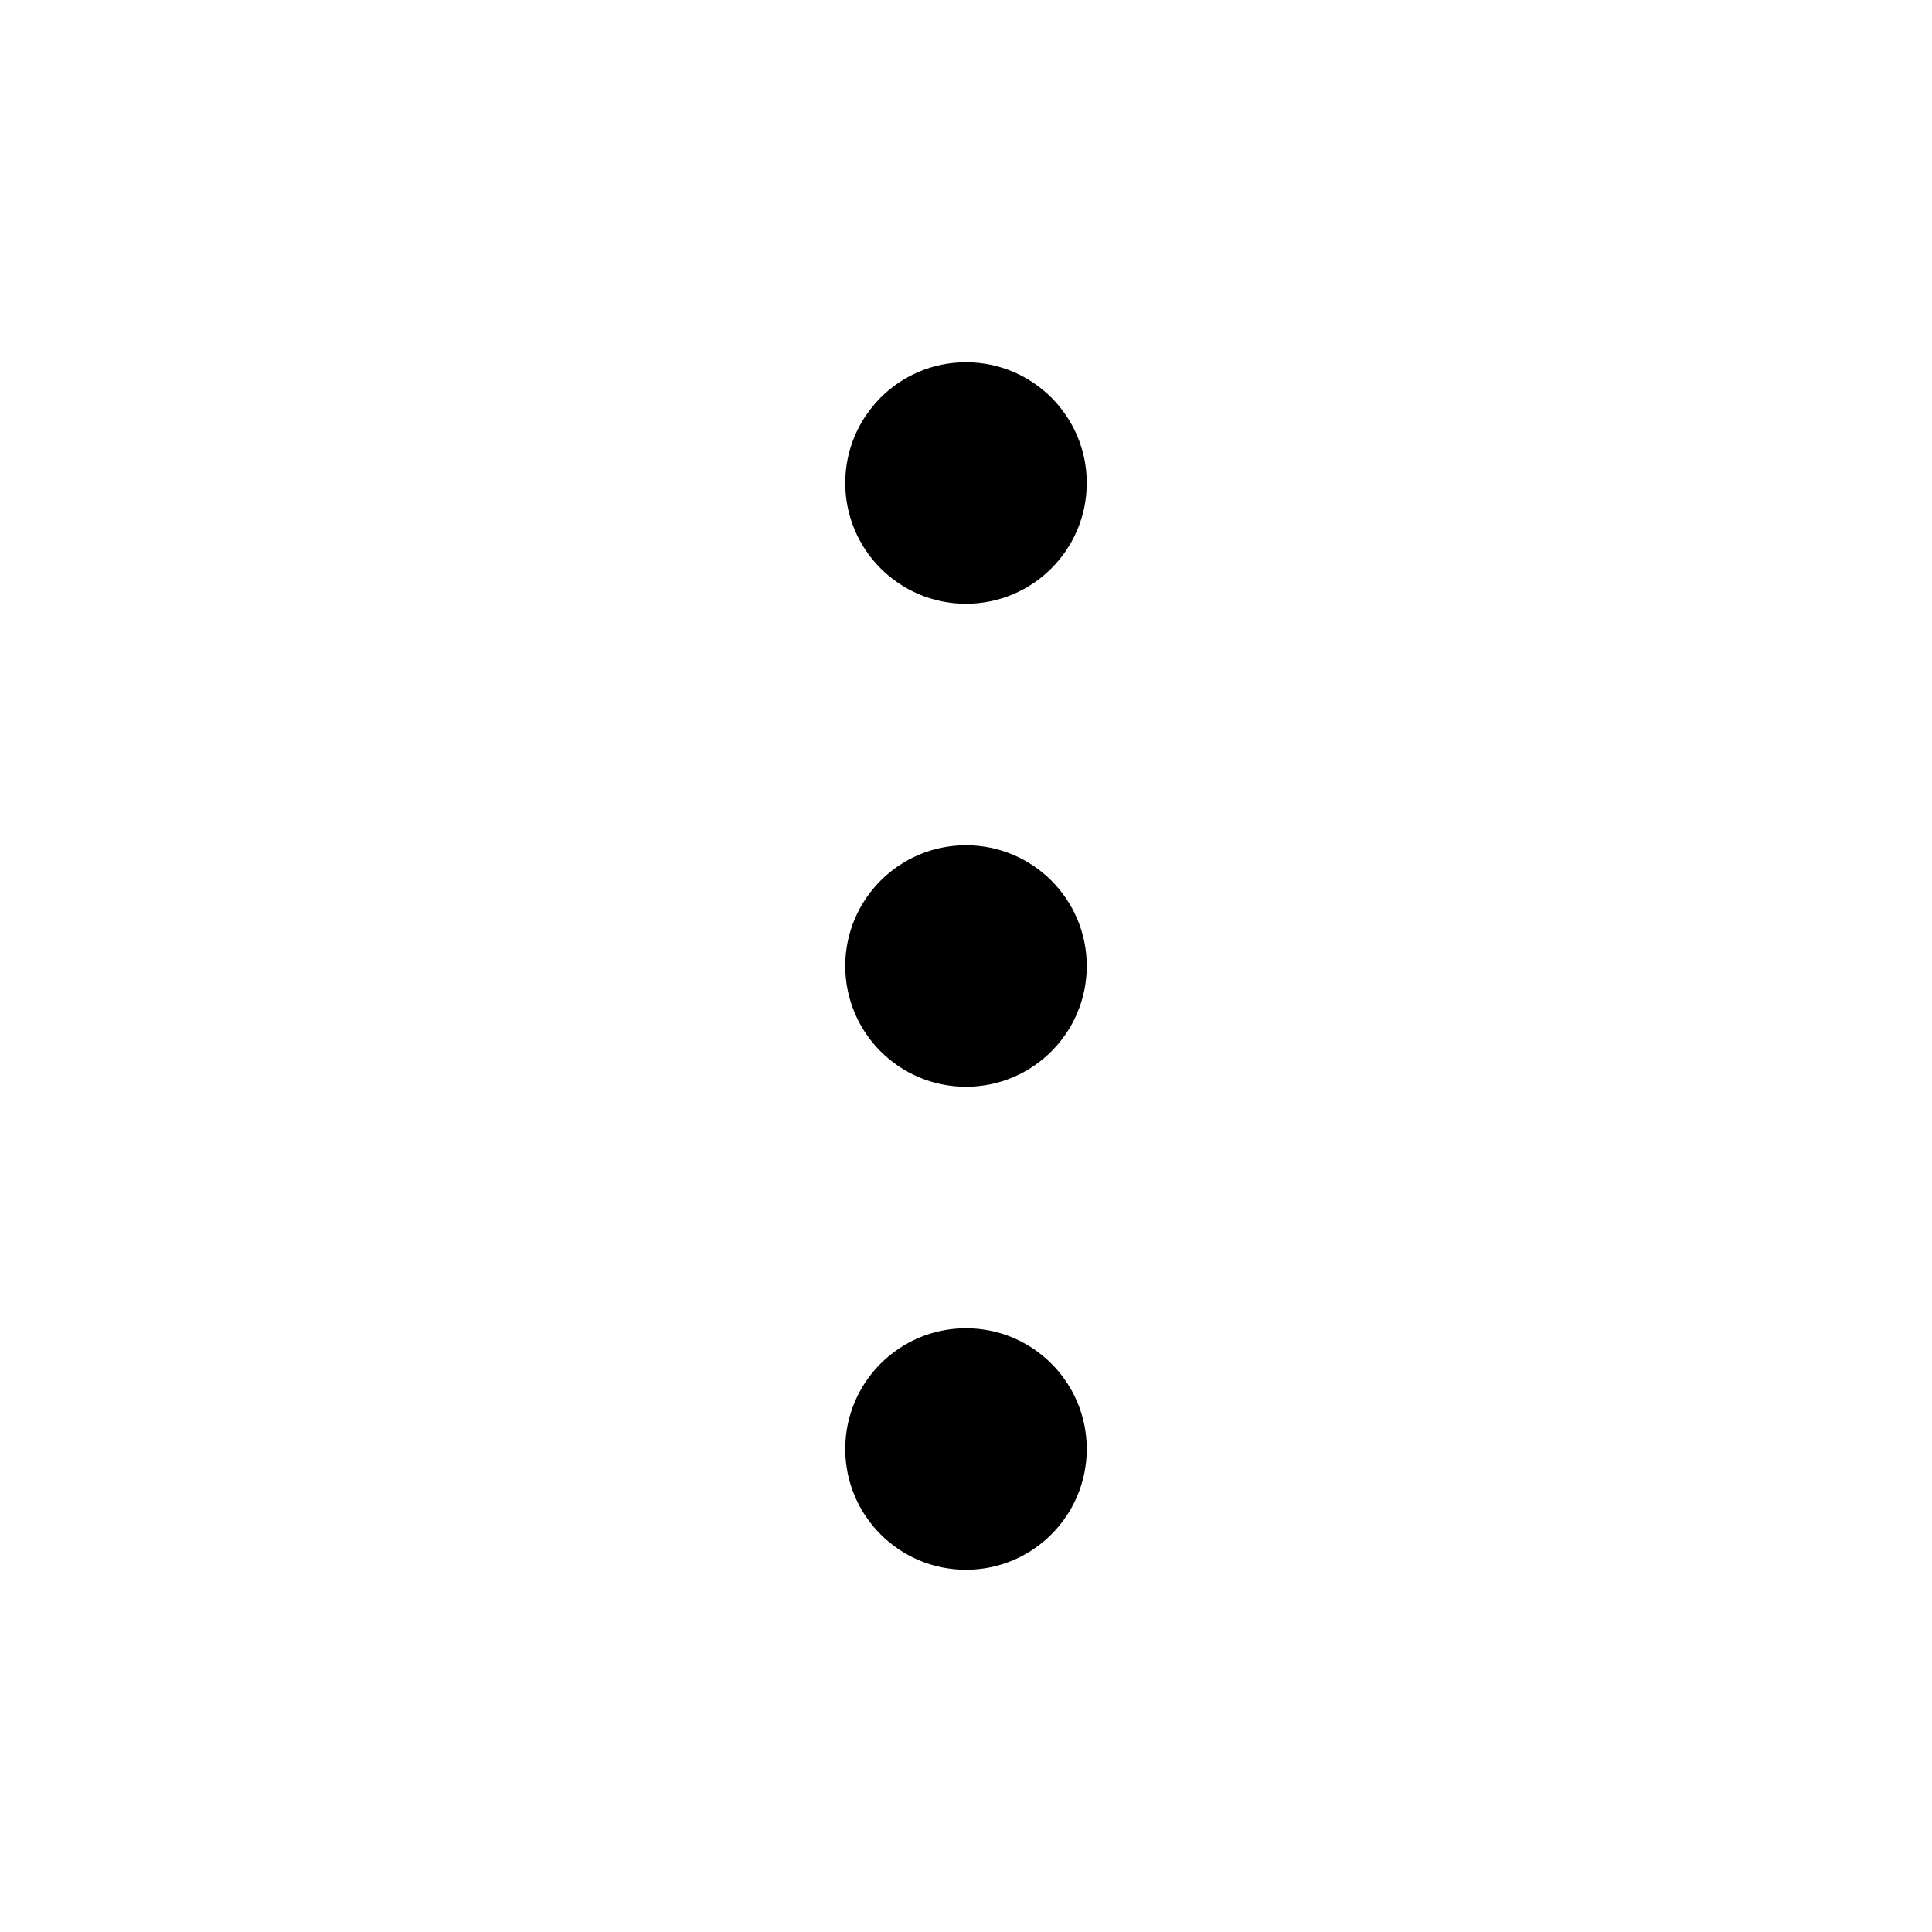
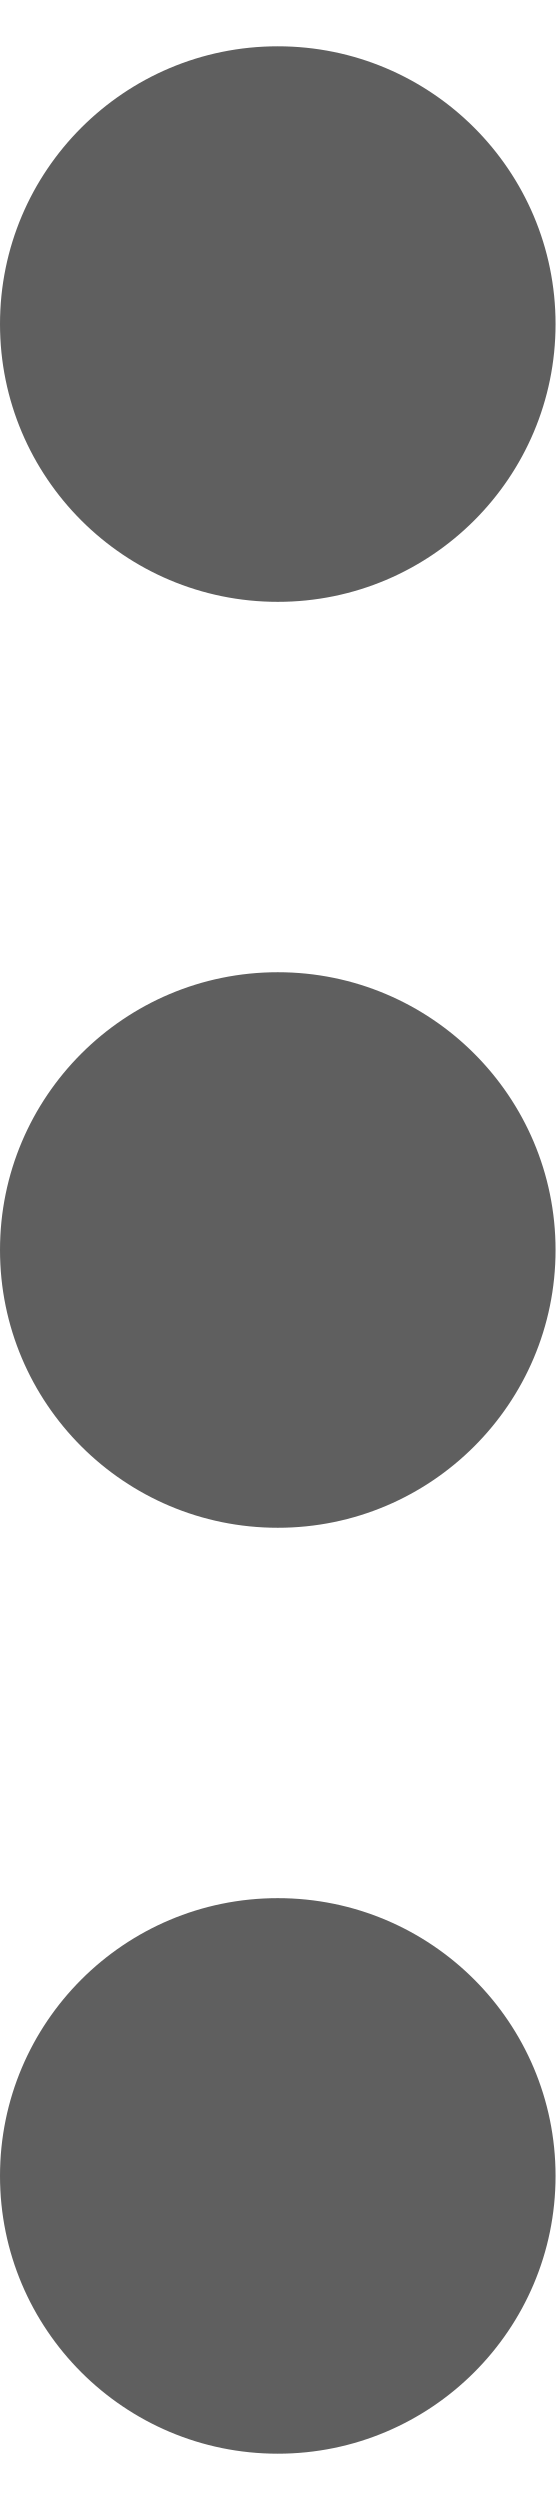
- <svg xmlns="http://www.w3.org/2000/svg" viewBox="0 0 24 24" fill="currentColor" className="w-12 h-12">
-   <path fillRule="evenodd" d="M10.5 6a1.5 1.5 0 113 0 1.5 1.5 0 01-3 0zm0 6a1.5 1.5 0 113 0 1.5 1.5 0 01-3 0zm0 6a1.5 1.5 0 113 0 1.5 1.5 0 01-3 0z" clipRule="evenodd" />
+ <svg xmlns="http://www.w3.org/2000/svg" width="6" height="27" viewBox="0 0 6 27" fill="none">
+   <circle cx="3" cy="3.5" r="3" fill="#5F5F5F" />
+   <circle cx="3" cy="13.5" r="3" fill="#5F5F5F" />
+   <circle cx="3" cy="23.5" r="3" fill="#5F5F5F" />
</svg>
